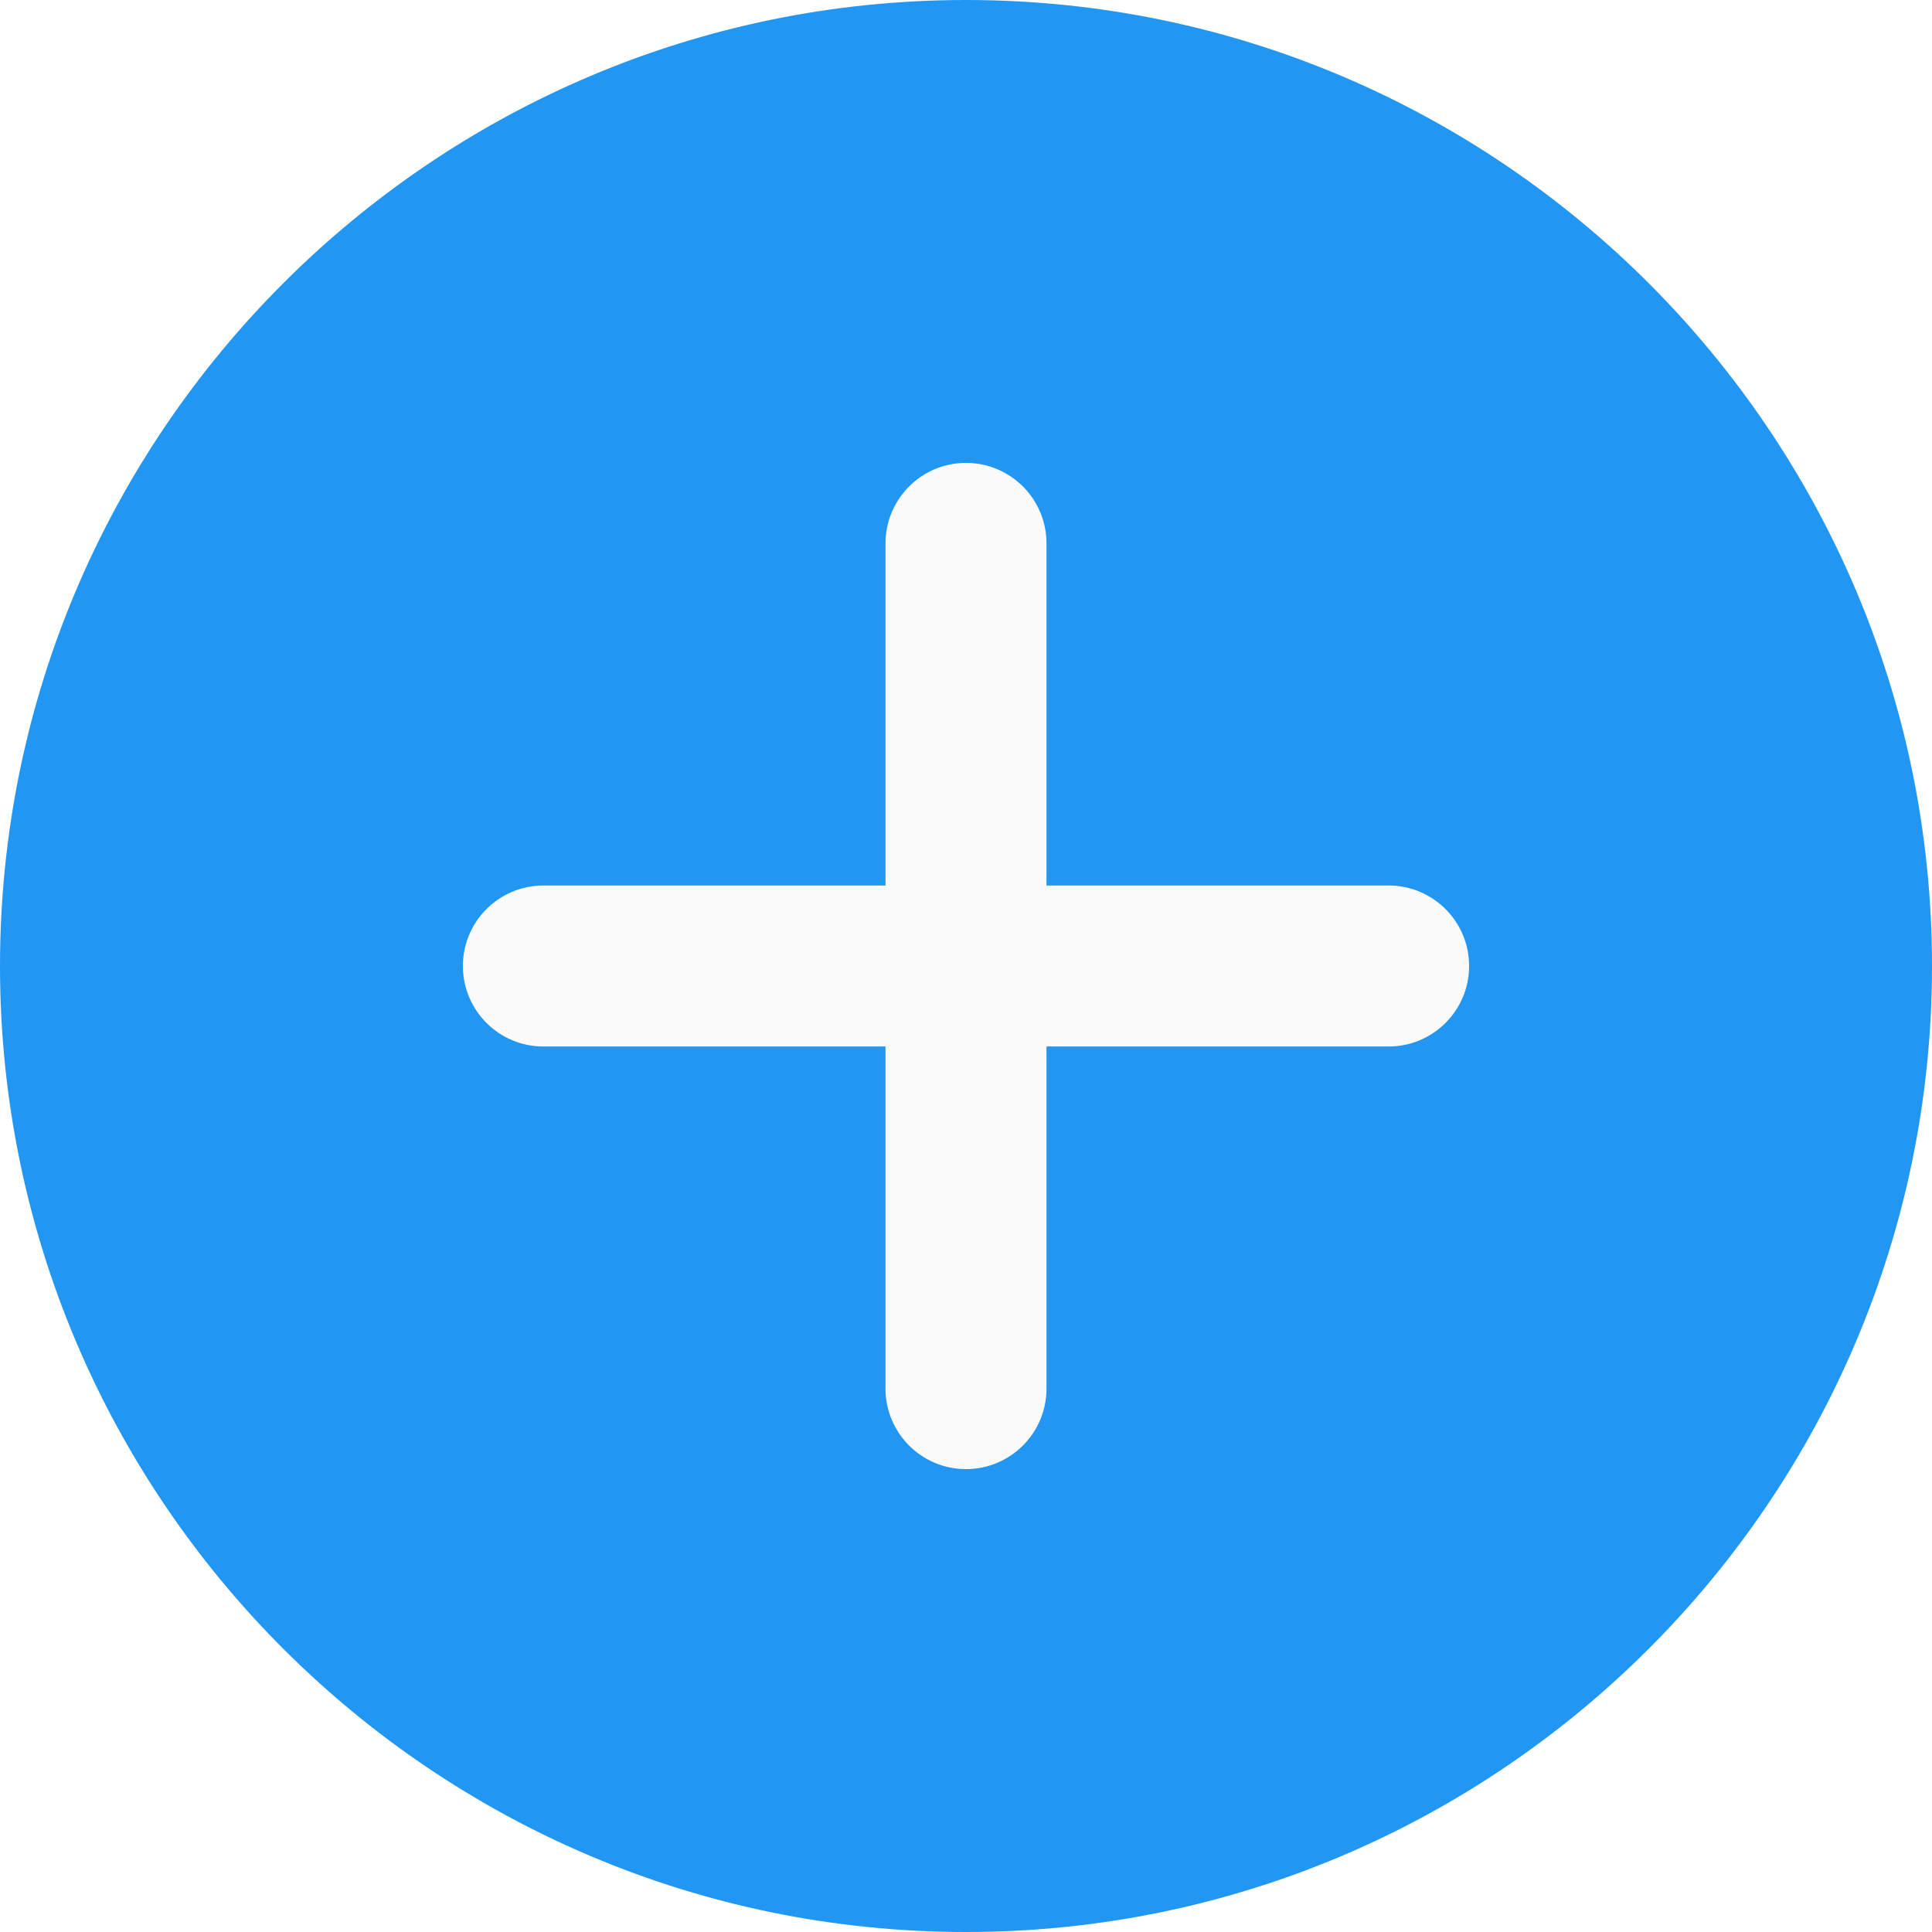
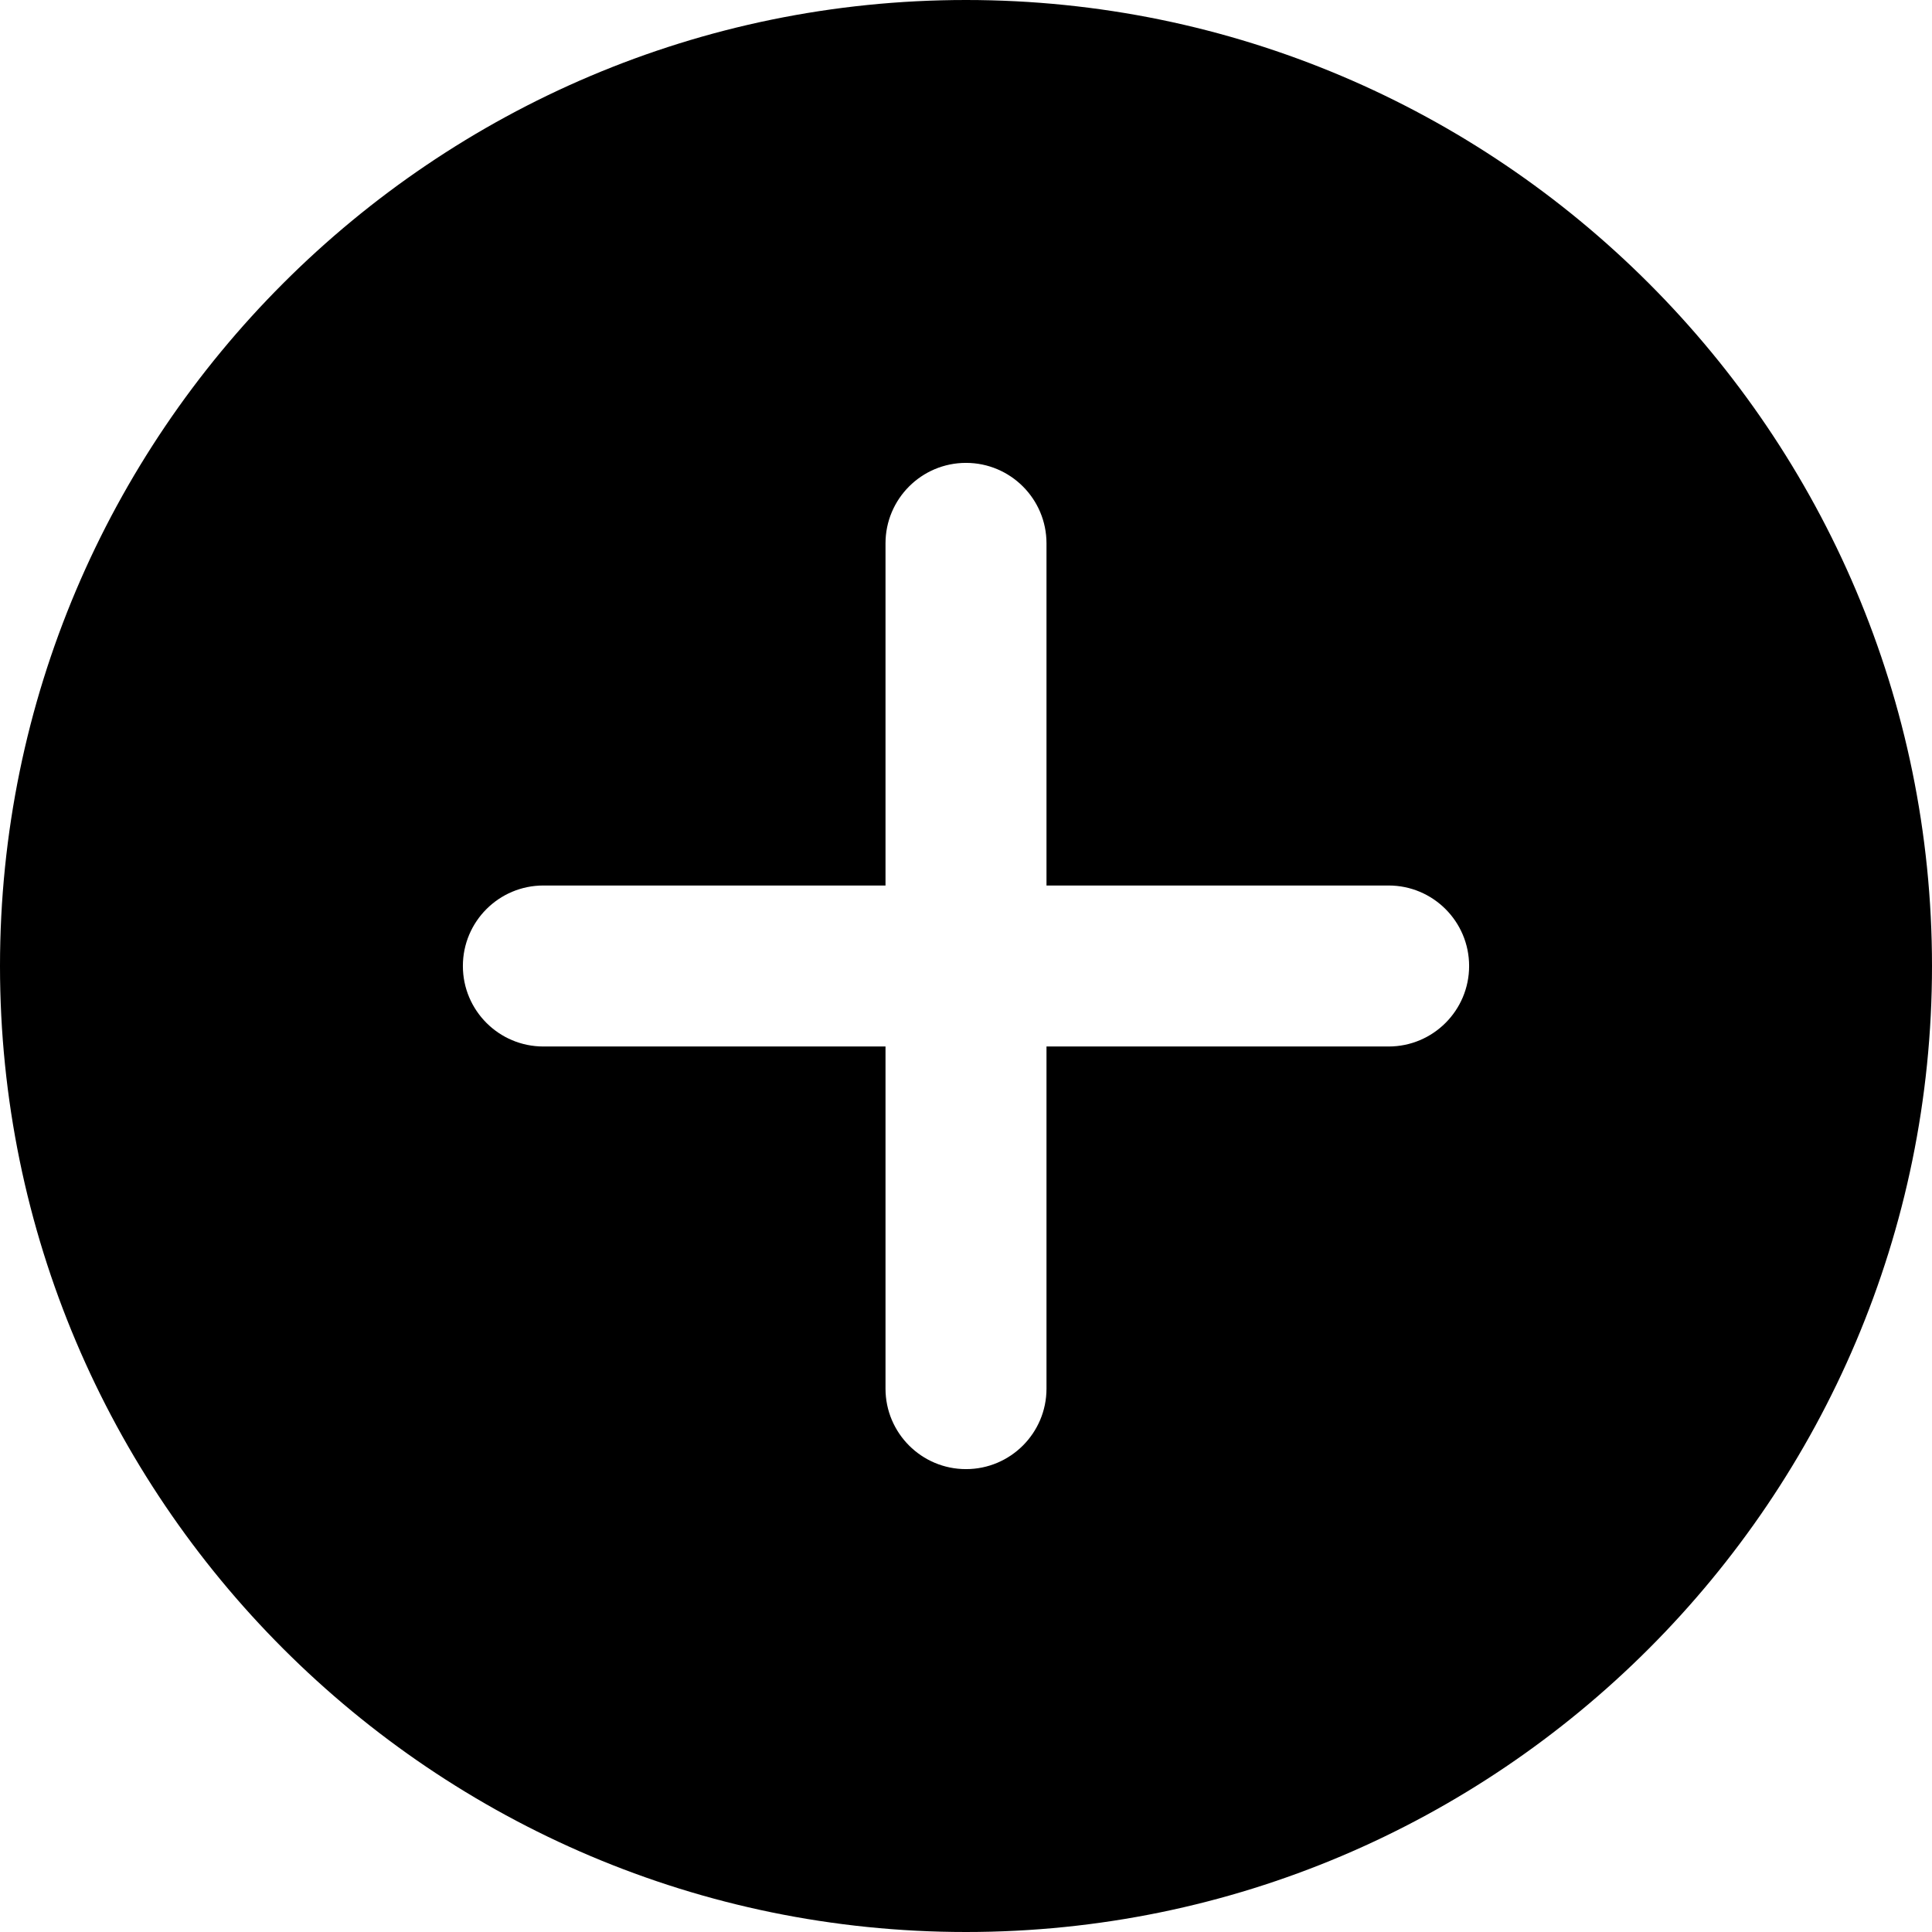
<svg xmlns="http://www.w3.org/2000/svg" height="512pt" viewBox="0 0 512 512" width="512pt">
-   <path d="m256 0c-141.164 0-256 114.836-256 256s114.836 256 256 256 256-114.836 256-256-114.836-256-256-256zm0 0" fill="#2196f3" />
-   <path d="m368 277.332h-90.668v90.668c0 11.777-9.555 21.332-21.332 21.332s-21.332-9.555-21.332-21.332v-90.668h-90.668c-11.777 0-21.332-9.555-21.332-21.332s9.555-21.332 21.332-21.332h90.668v-90.668c0-11.777 9.555-21.332 21.332-21.332s21.332 9.555 21.332 21.332v90.668h90.668c11.777 0 21.332 9.555 21.332 21.332s-9.555 21.332-21.332 21.332zm0 0" fill="#fafafa" />
+   <path d="m256 0c-141.164 0-256 114.836-256 256s114.836 256 256 256 256-114.836 256-256-114.836-256-256-256zm112 277.332h-90.668v90.668c0 11.777-9.555 21.332-21.332 21.332s-21.332-9.555-21.332-21.332v-90.668h-90.668c-11.777 0-21.332-9.555-21.332-21.332s9.555-21.332 21.332-21.332h90.668v-90.668c0-11.777 9.555-21.332 21.332-21.332s21.332 9.555 21.332 21.332v90.668h90.668c11.777 0 21.332 9.555 21.332 21.332s-9.555 21.332-21.332 21.332zm0 0" />
</svg>
